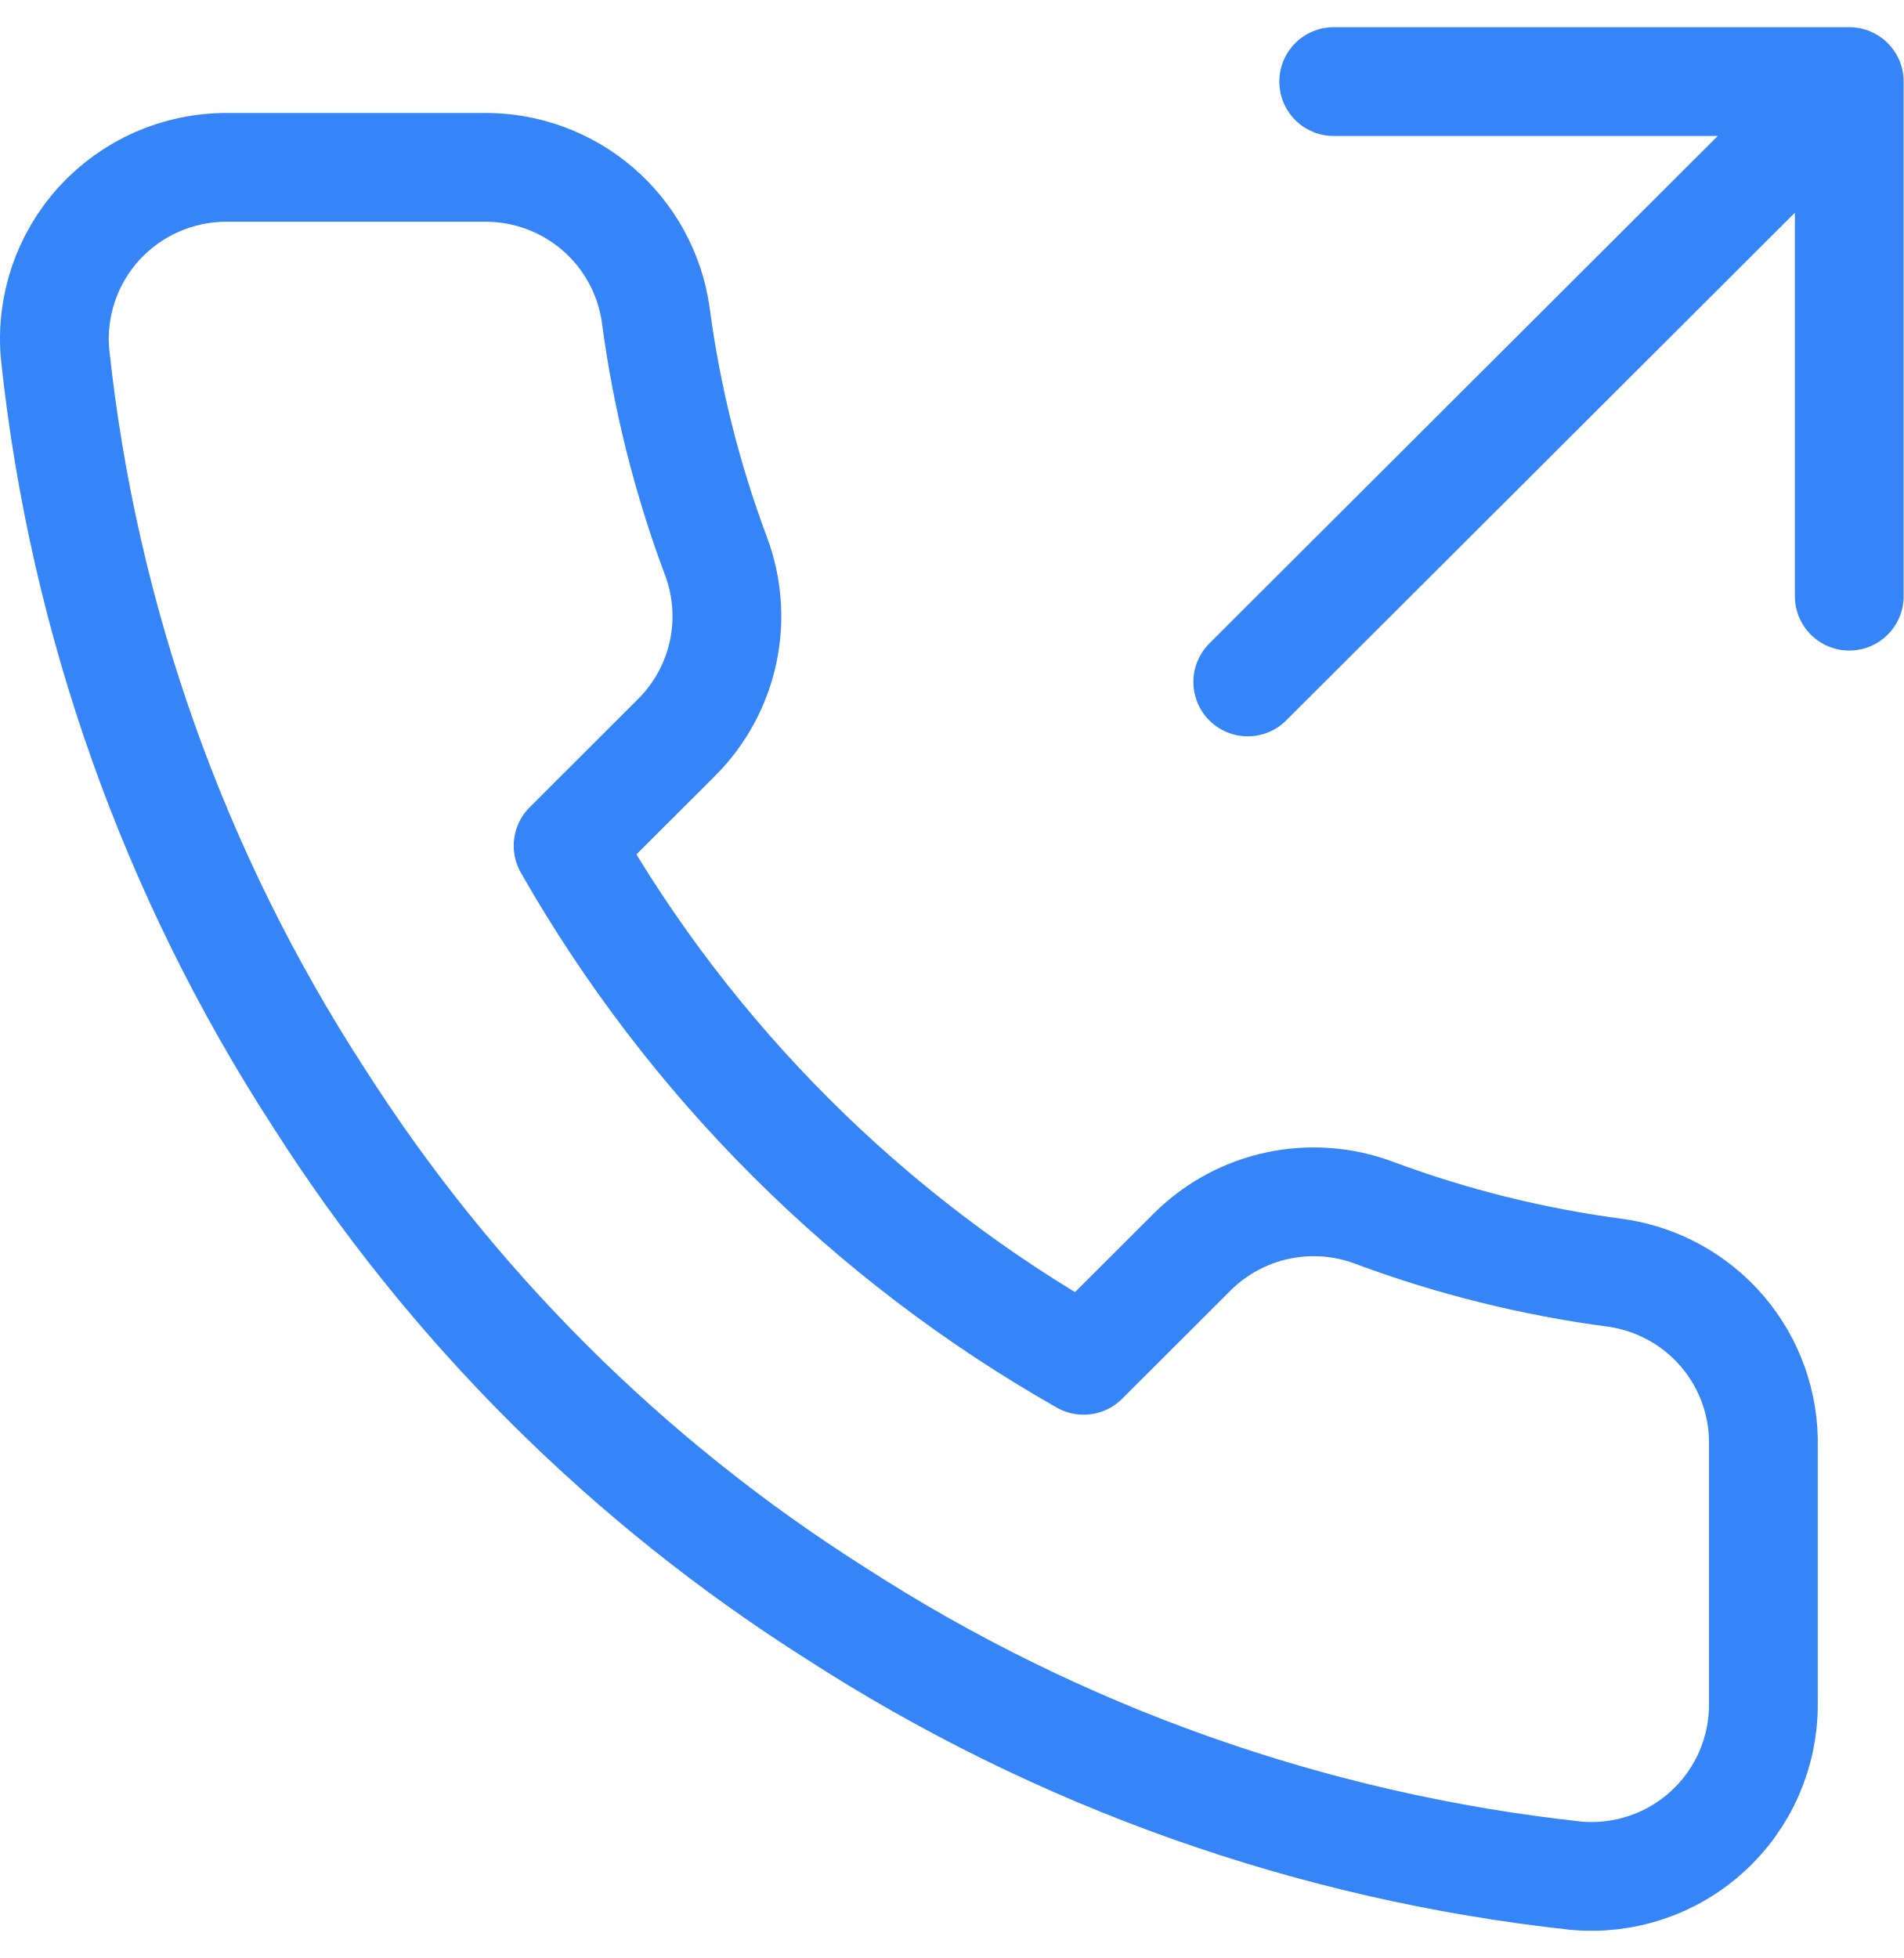
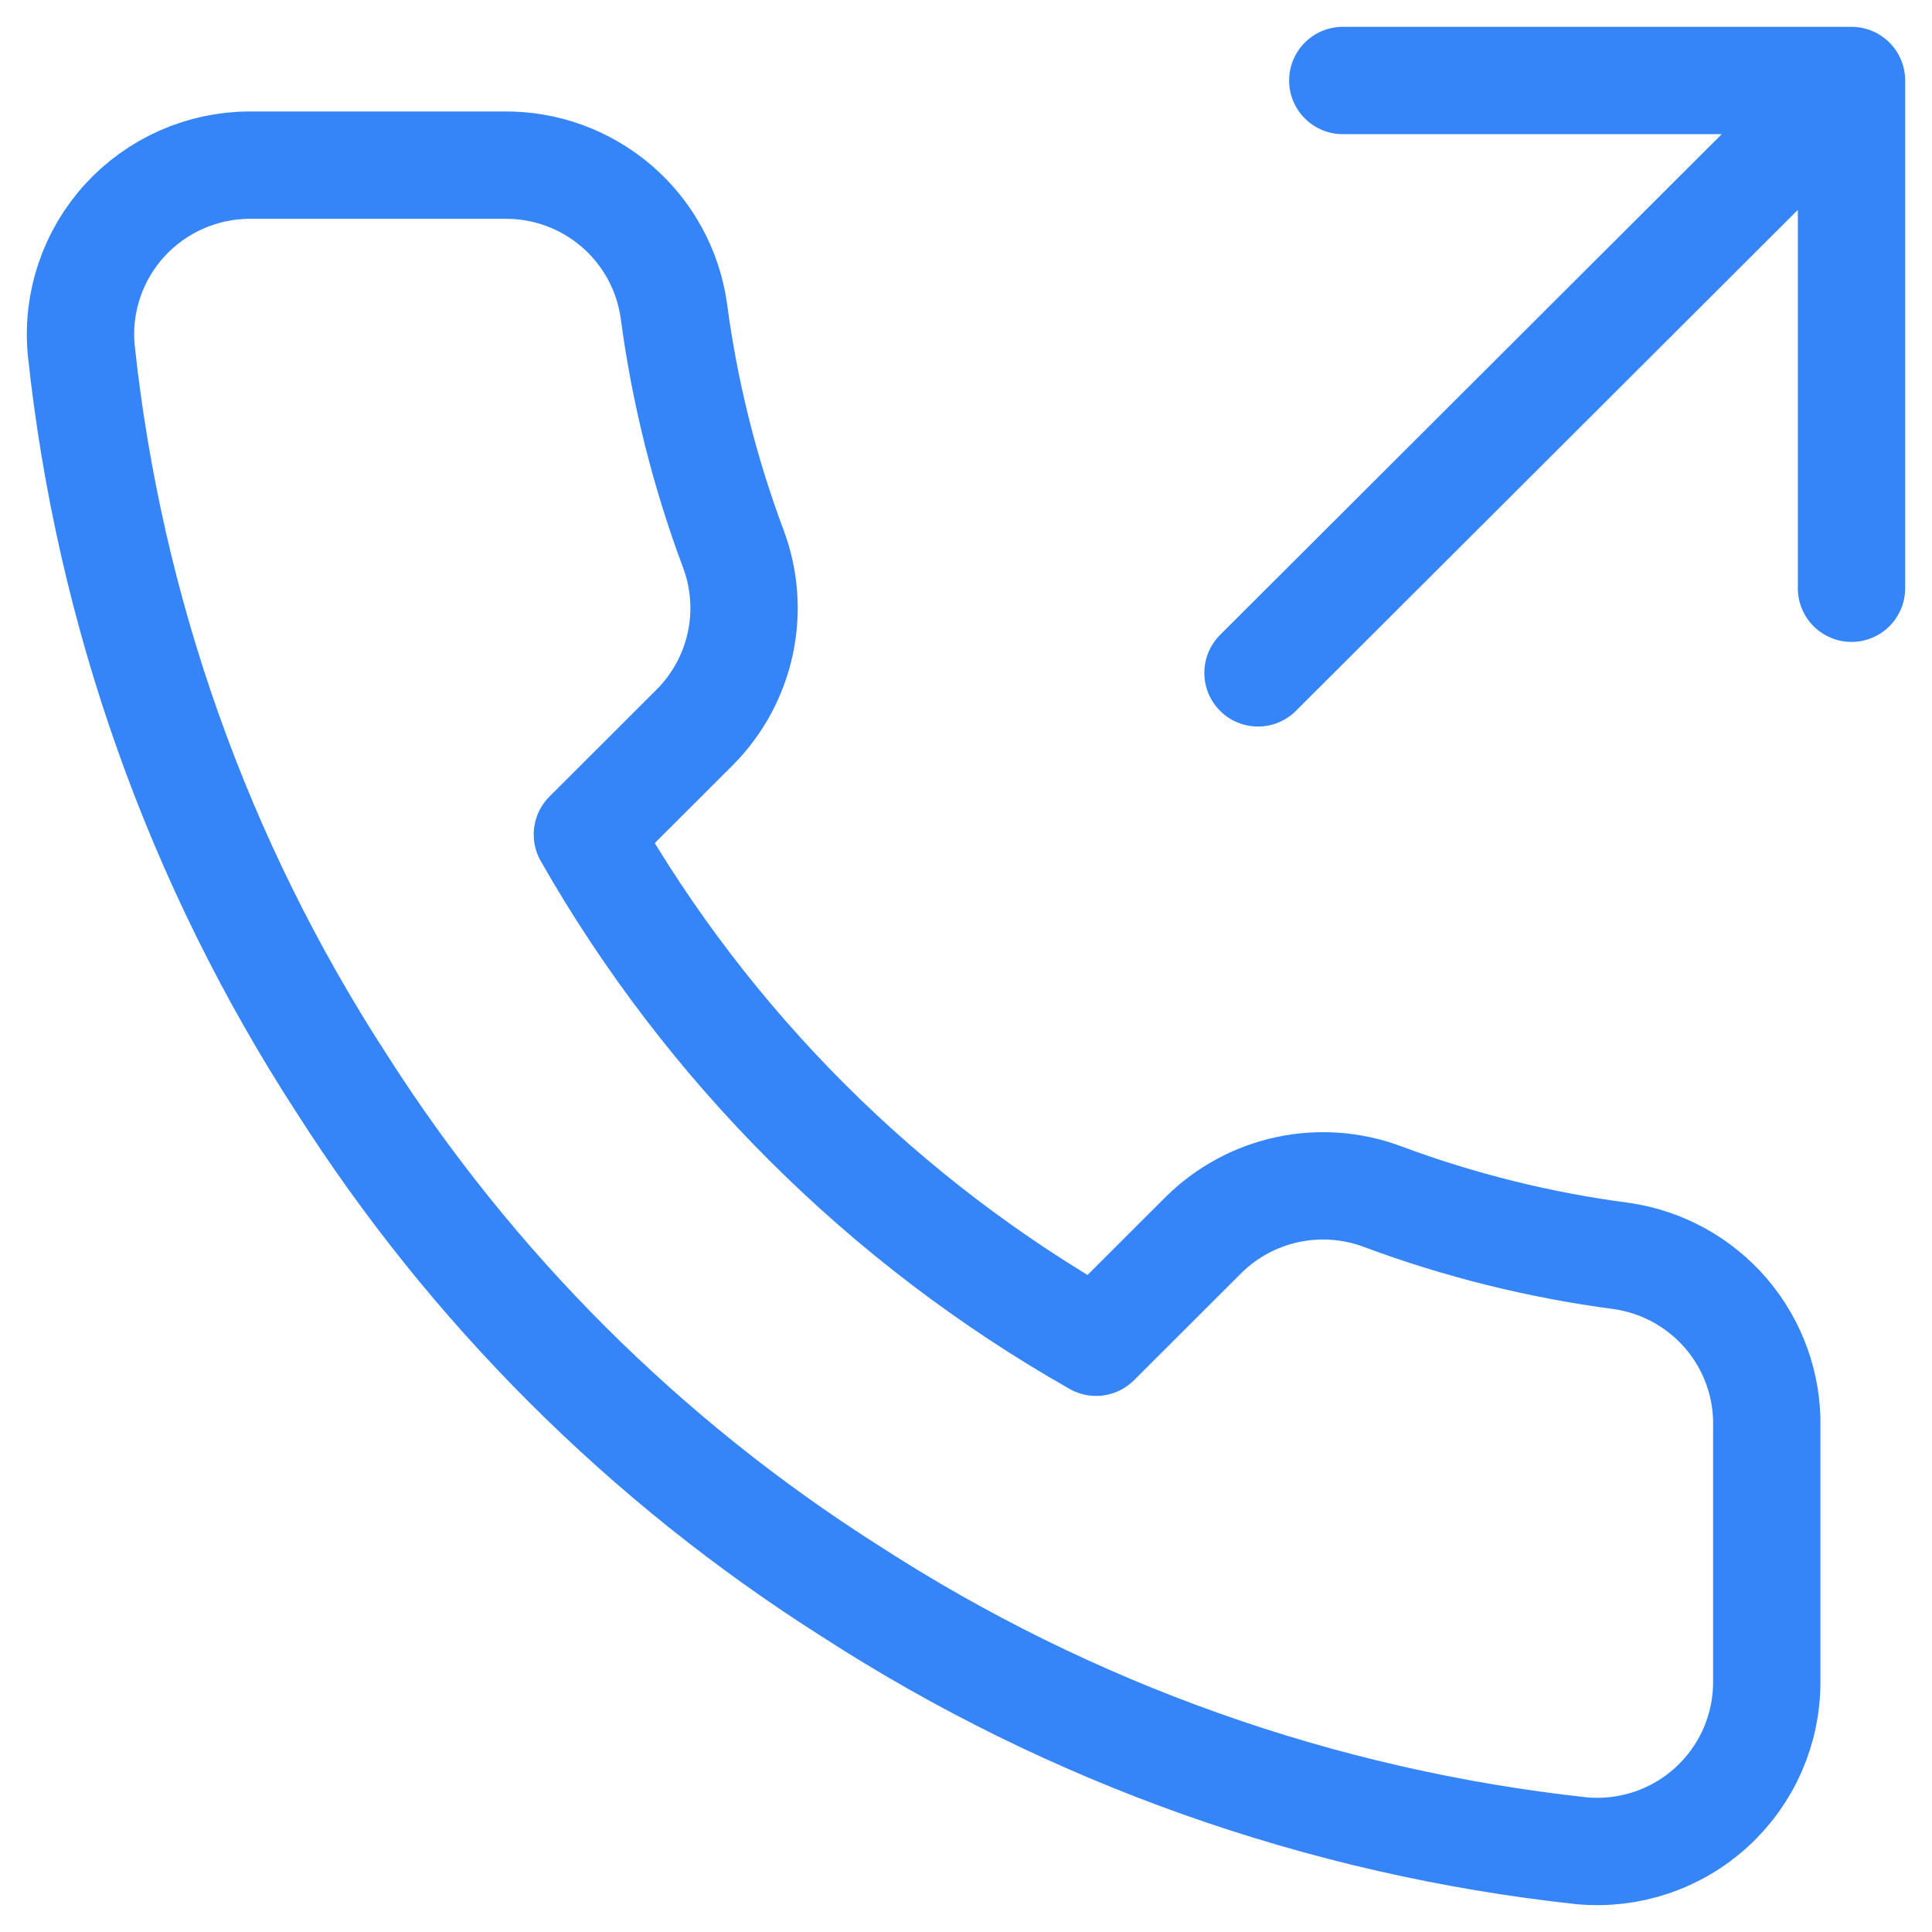
- <svg xmlns="http://www.w3.org/2000/svg" width="35" height="36" viewBox="0 0 35 36" fill="none">
+ <svg xmlns="http://www.w3.org/2000/svg" width="24" height="24" viewBox="0 0 35 36" fill="none">
  <path d="M34 10.961V1.5M34 1.5H24.521M34 1.5L22.941 12.538M32.421 26.603V31.334C32.423 31.773 32.332 32.207 32.156 32.61C31.98 33.012 31.721 33.373 31.397 33.67C31.073 33.967 30.69 34.193 30.273 34.334C29.857 34.474 29.415 34.527 28.977 34.487C24.115 33.96 19.445 32.302 15.342 29.646C11.525 27.225 8.289 23.995 5.863 20.185C3.193 16.072 1.531 11.388 1.013 6.514C0.973 6.078 1.025 5.639 1.165 5.224C1.305 4.809 1.53 4.428 1.826 4.104C2.122 3.781 2.482 3.523 2.883 3.346C3.284 3.169 3.718 3.077 4.157 3.077H8.896C9.663 3.069 10.406 3.34 10.988 3.839C11.569 4.338 11.949 5.031 12.056 5.789C12.256 7.303 12.627 8.789 13.162 10.22C13.375 10.784 13.421 11.398 13.295 11.987C13.169 12.577 12.876 13.118 12.451 13.547L10.445 15.55C12.694 19.497 15.969 22.766 19.924 25.011L21.93 23.008C22.36 22.584 22.902 22.292 23.493 22.166C24.084 22.04 24.698 22.086 25.264 22.298C26.697 22.832 28.187 23.202 29.703 23.402C30.471 23.51 31.172 23.896 31.673 24.486C32.174 25.076 32.44 25.83 32.421 26.603Z" stroke="#3585F9" stroke-width="2" stroke-linecap="round" stroke-linejoin="round" />
</svg>
